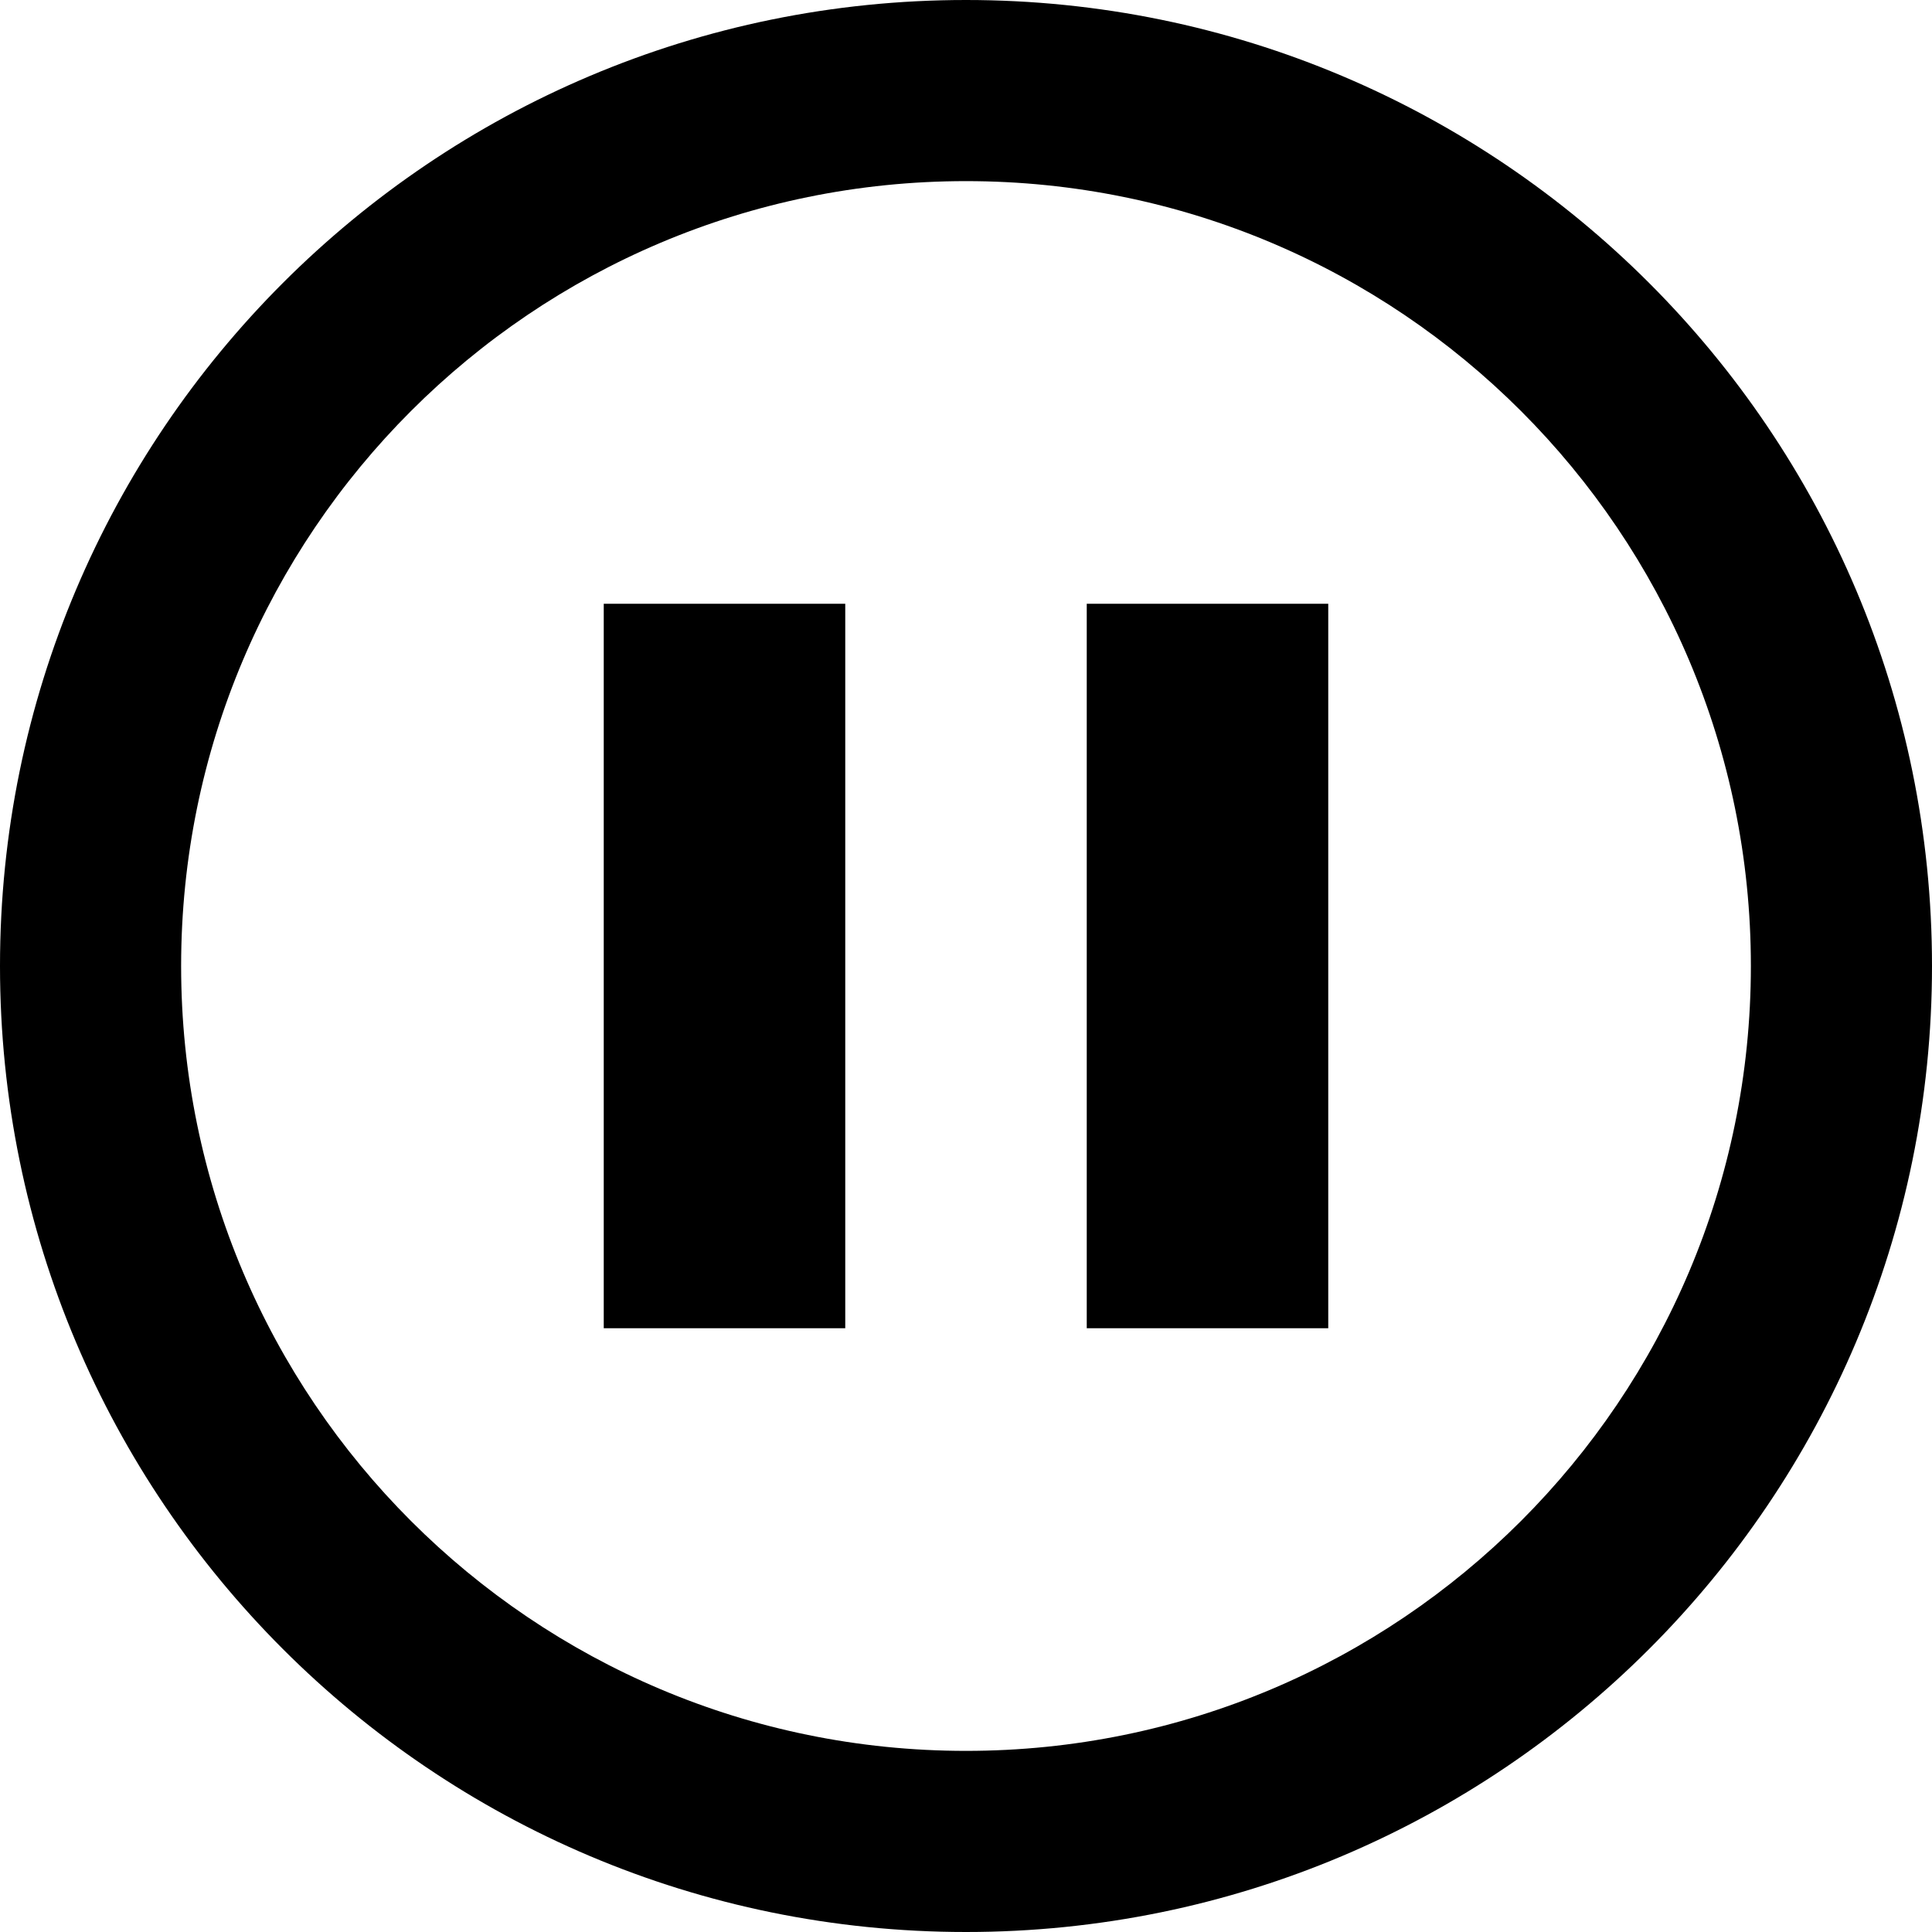
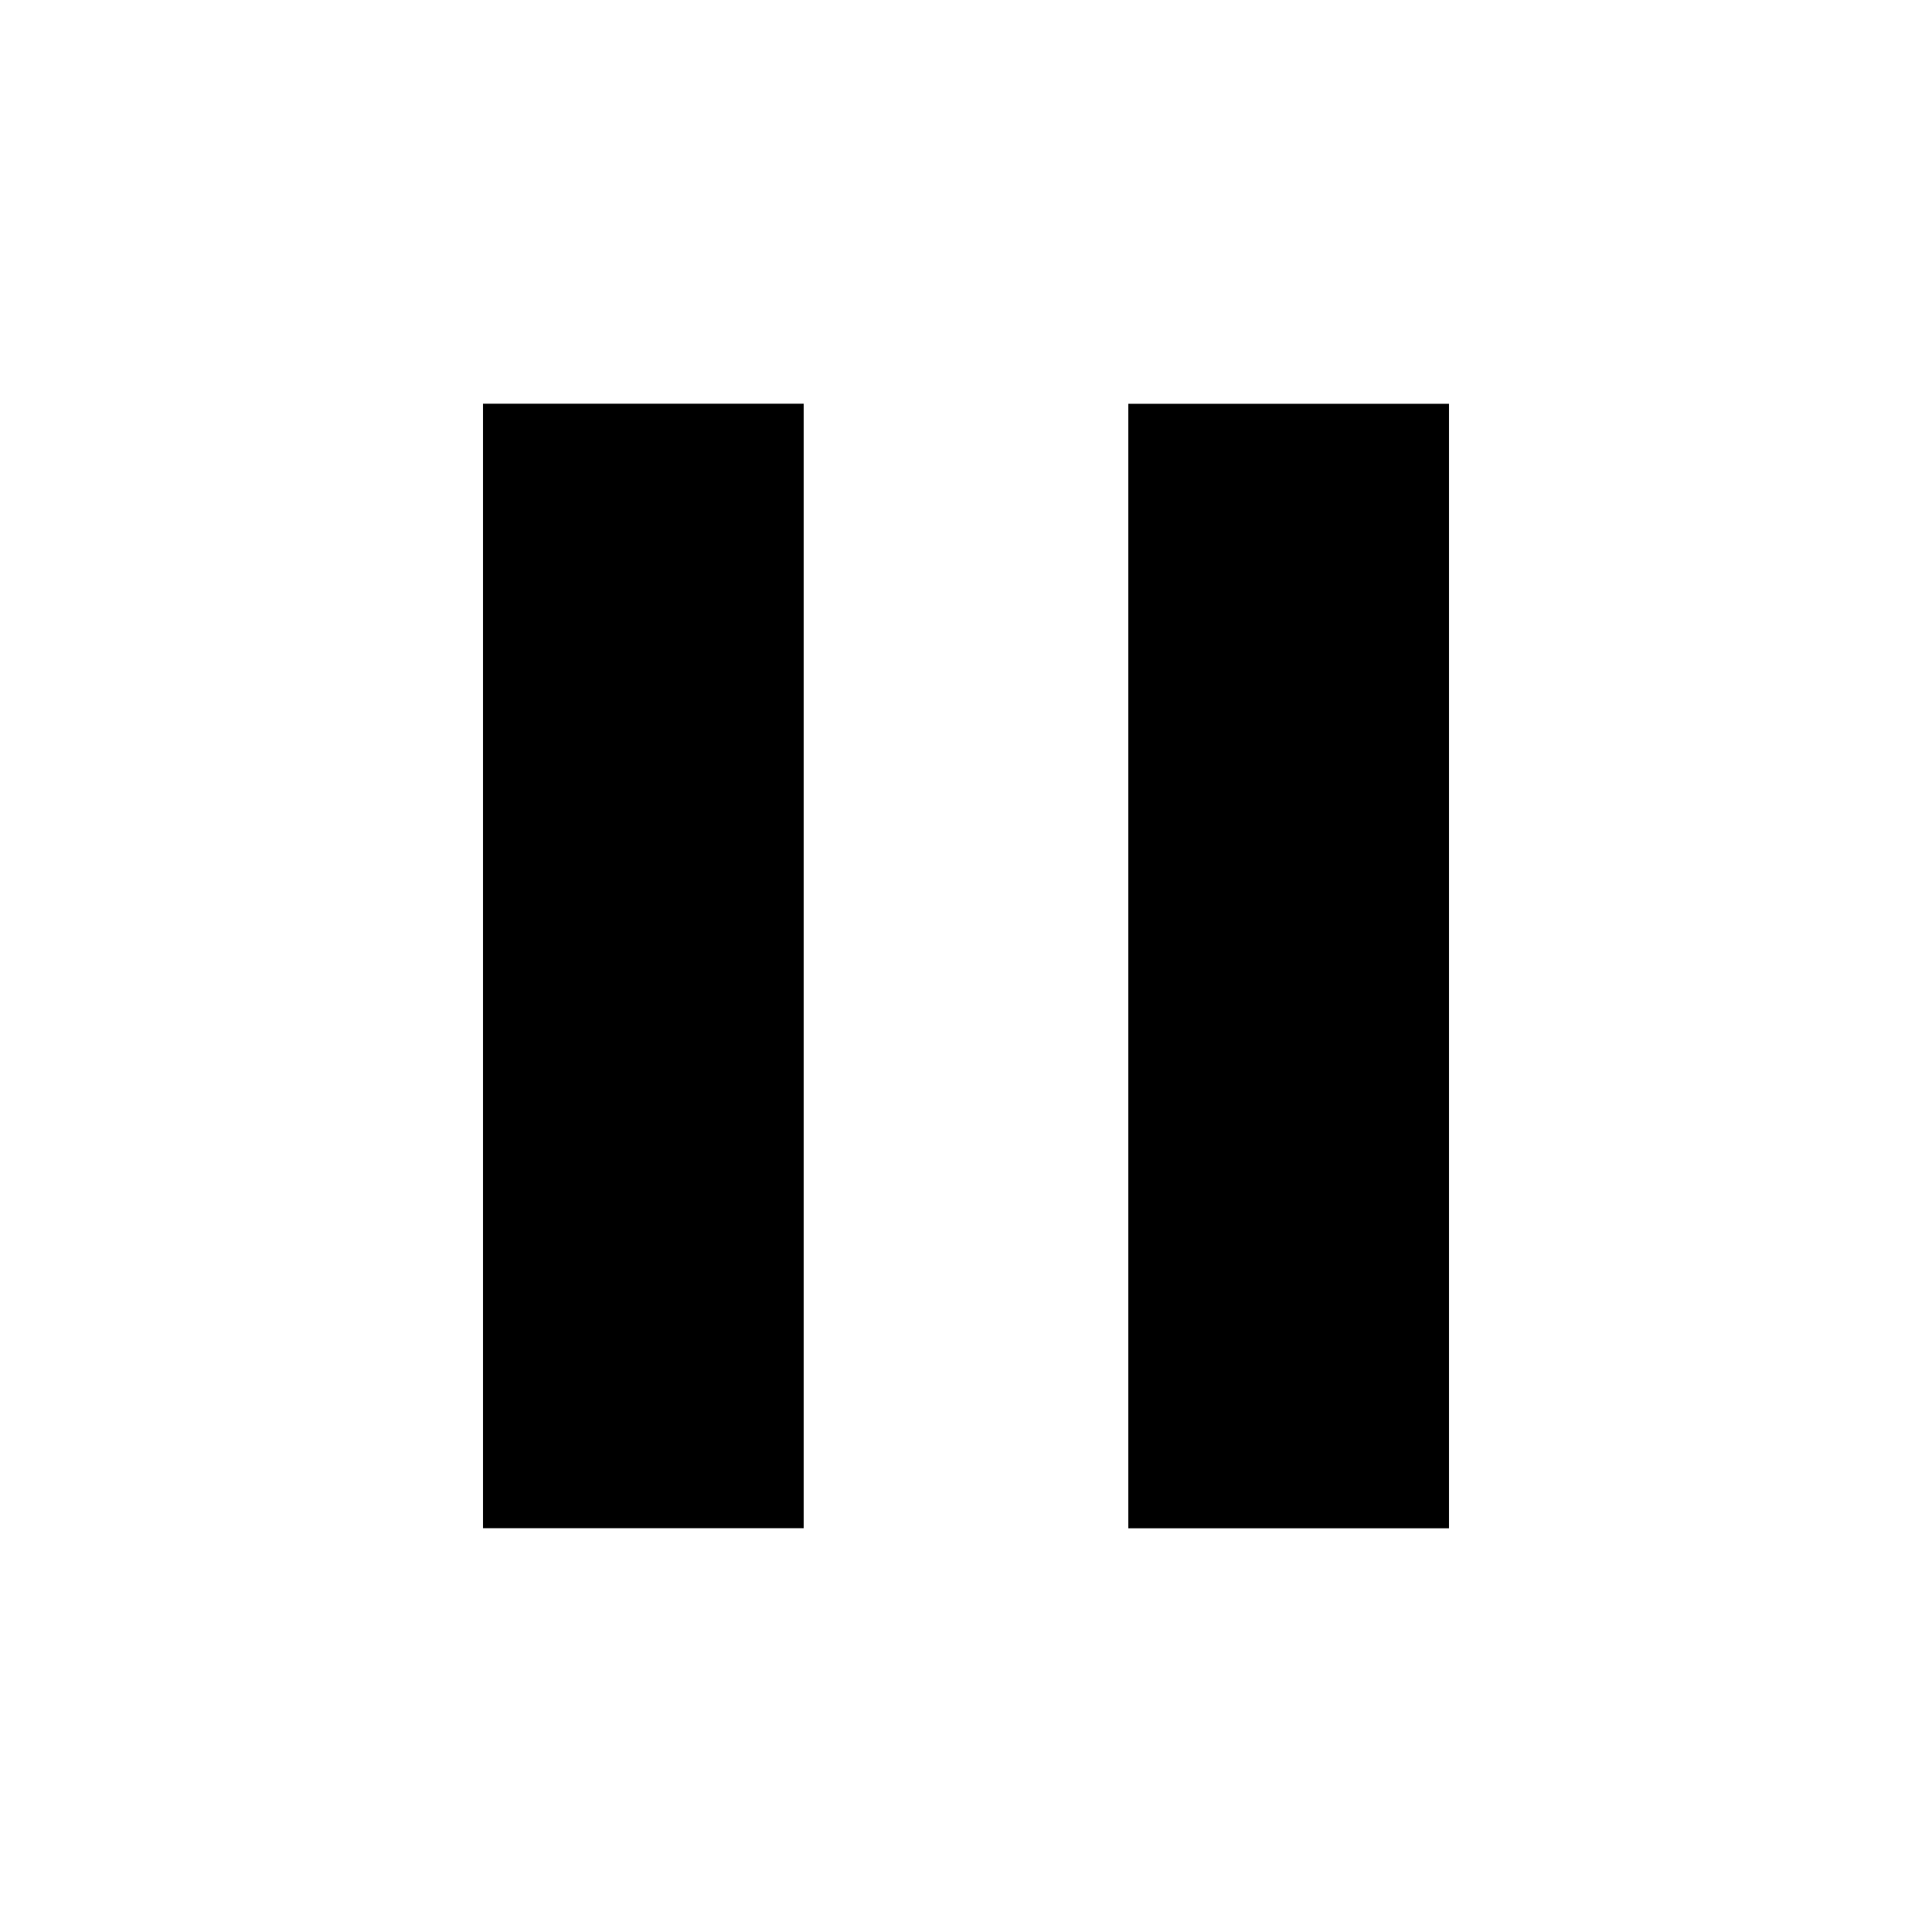
- <svg xmlns="http://www.w3.org/2000/svg" version="1.1" width="32" height="32" viewBox="0 0 32 32">
-   <path d="M16 0c-8.837 0-16 7.163-16 16s7.163 16 16 16 16-7.163 16-16-7.163-16-16-16zM16 29c-7.18 0-13-5.82-13-13s5.82-13 13-13 13 5.82 13 13-5.82 13-13 13zM10 10h4v12h-4zM18 10h4v12h-4z" />
+ <svg xmlns="http://www.w3.org/2000/svg" version="1.1" width="24" height="24" viewBox="0 0 24 24">
+   <path d="M14.016 5.016h3.984v13.969h-3.984v-13.969zM6 18.984v-13.969h3.984v13.969h-3.984z" />
</svg>
